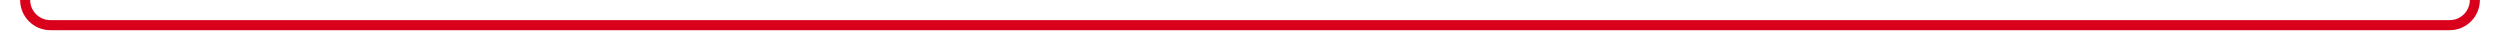
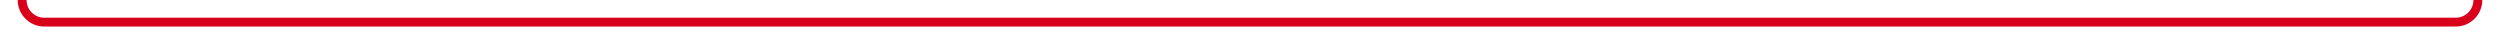
- <svg xmlns="http://www.w3.org/2000/svg" version="1.1" width="497px" height="10px" preserveAspectRatio="xMinYMid meet" viewBox="1429 930  497 8">
-   <path d="M 1993 491  L 1926 491  A 5 5 0 0 0 1921 496 L 1921 929  A 5 5 0 0 1 1916 934 L 1439 934  A 5 5 0 0 1 1434 929 L 1434 496  A 5 5 0 0 0 1429 491 L 1396 491  " stroke-width="2" stroke="#d9001b" fill="none" />
-   <path d="M 1397 483.4  L 1390 491  L 1397 498.6  L 1397 483.4  Z " fill-rule="nonzero" fill="#d9001b" stroke="none" />
+ <svg xmlns="http://www.w3.org/2000/svg" version="1.1" width="565px" height="10px" preserveAspectRatio="xMinYMid meet" viewBox="1420 896  565 8">
+   <path d="M 1390 491  L 1420 491  A 5 5 0 0 1 1425 496 L 1425 895  A 5 5 0 0 0 1430 900 L 1975 900  A 5 5 0 0 0 1980 895 L 1980 496  A 5 5 0 0 1 1985 491 L 1987 491  " stroke-width="2" stroke="#d9001b" fill="none" />
+   <path d="M 1986 498.6  L 1993 491  L 1986 483.4  L 1986 498.6  Z " fill-rule="nonzero" fill="#d9001b" stroke="none" />
</svg>
